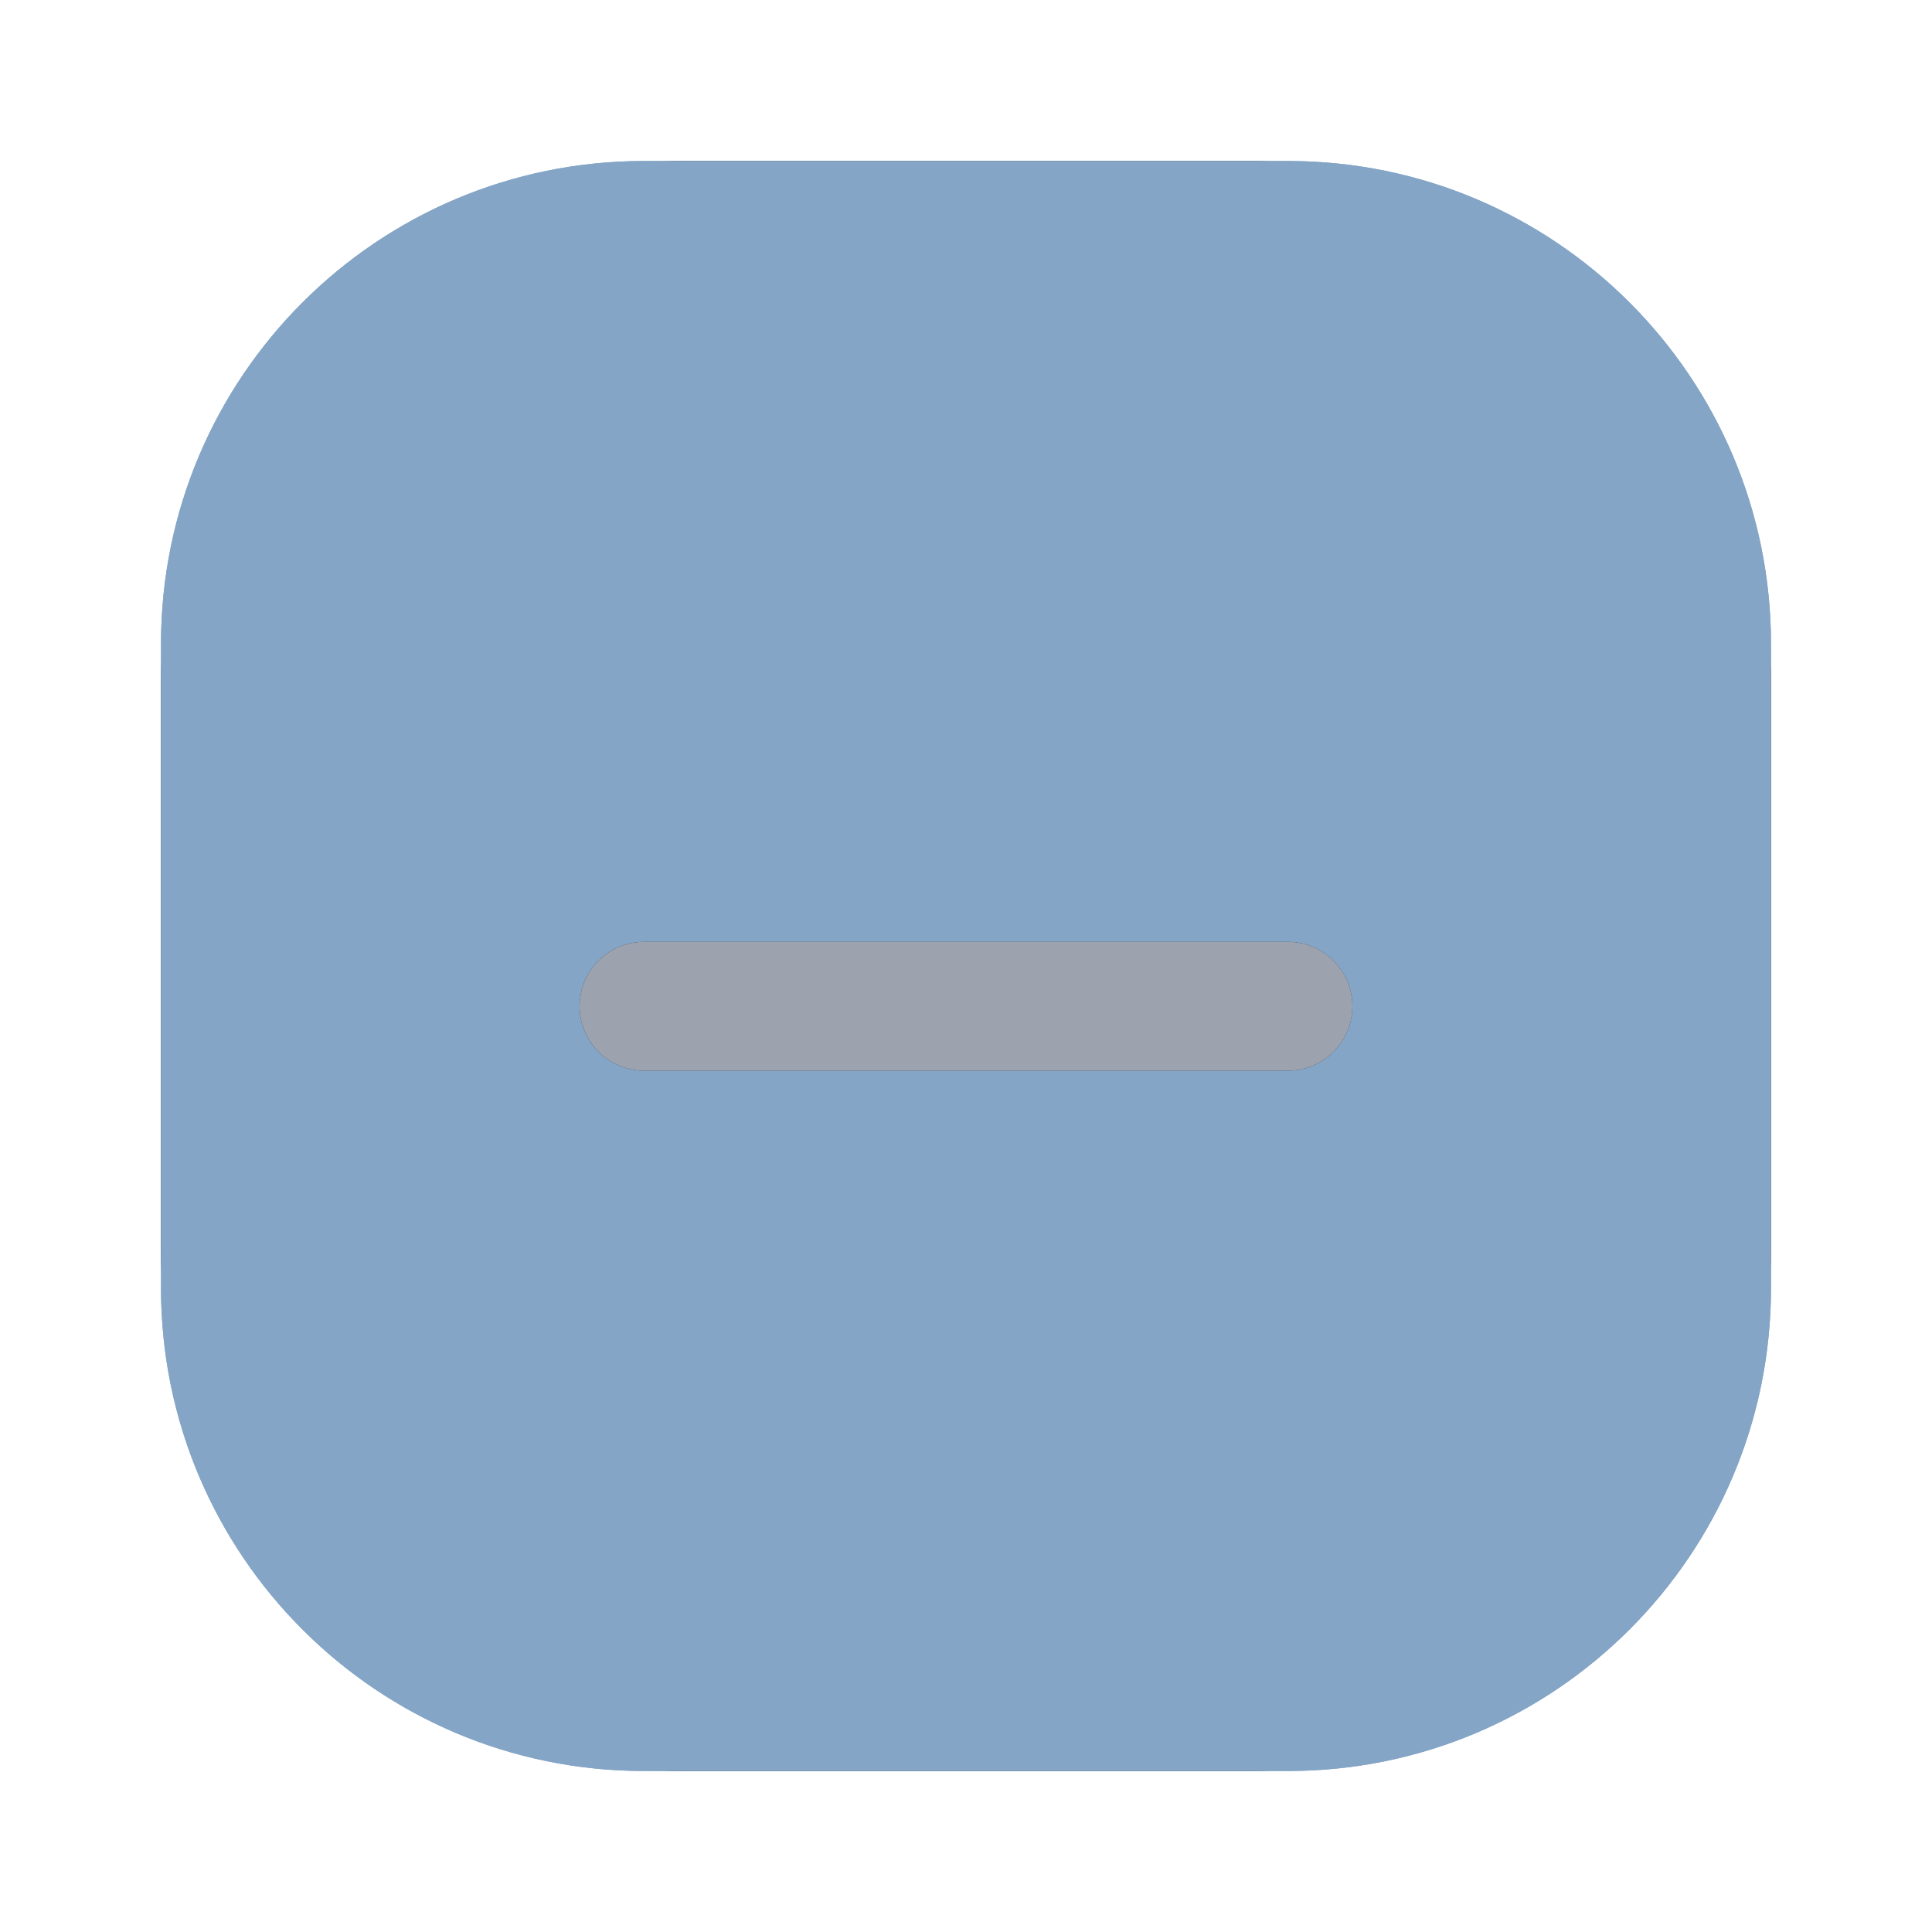
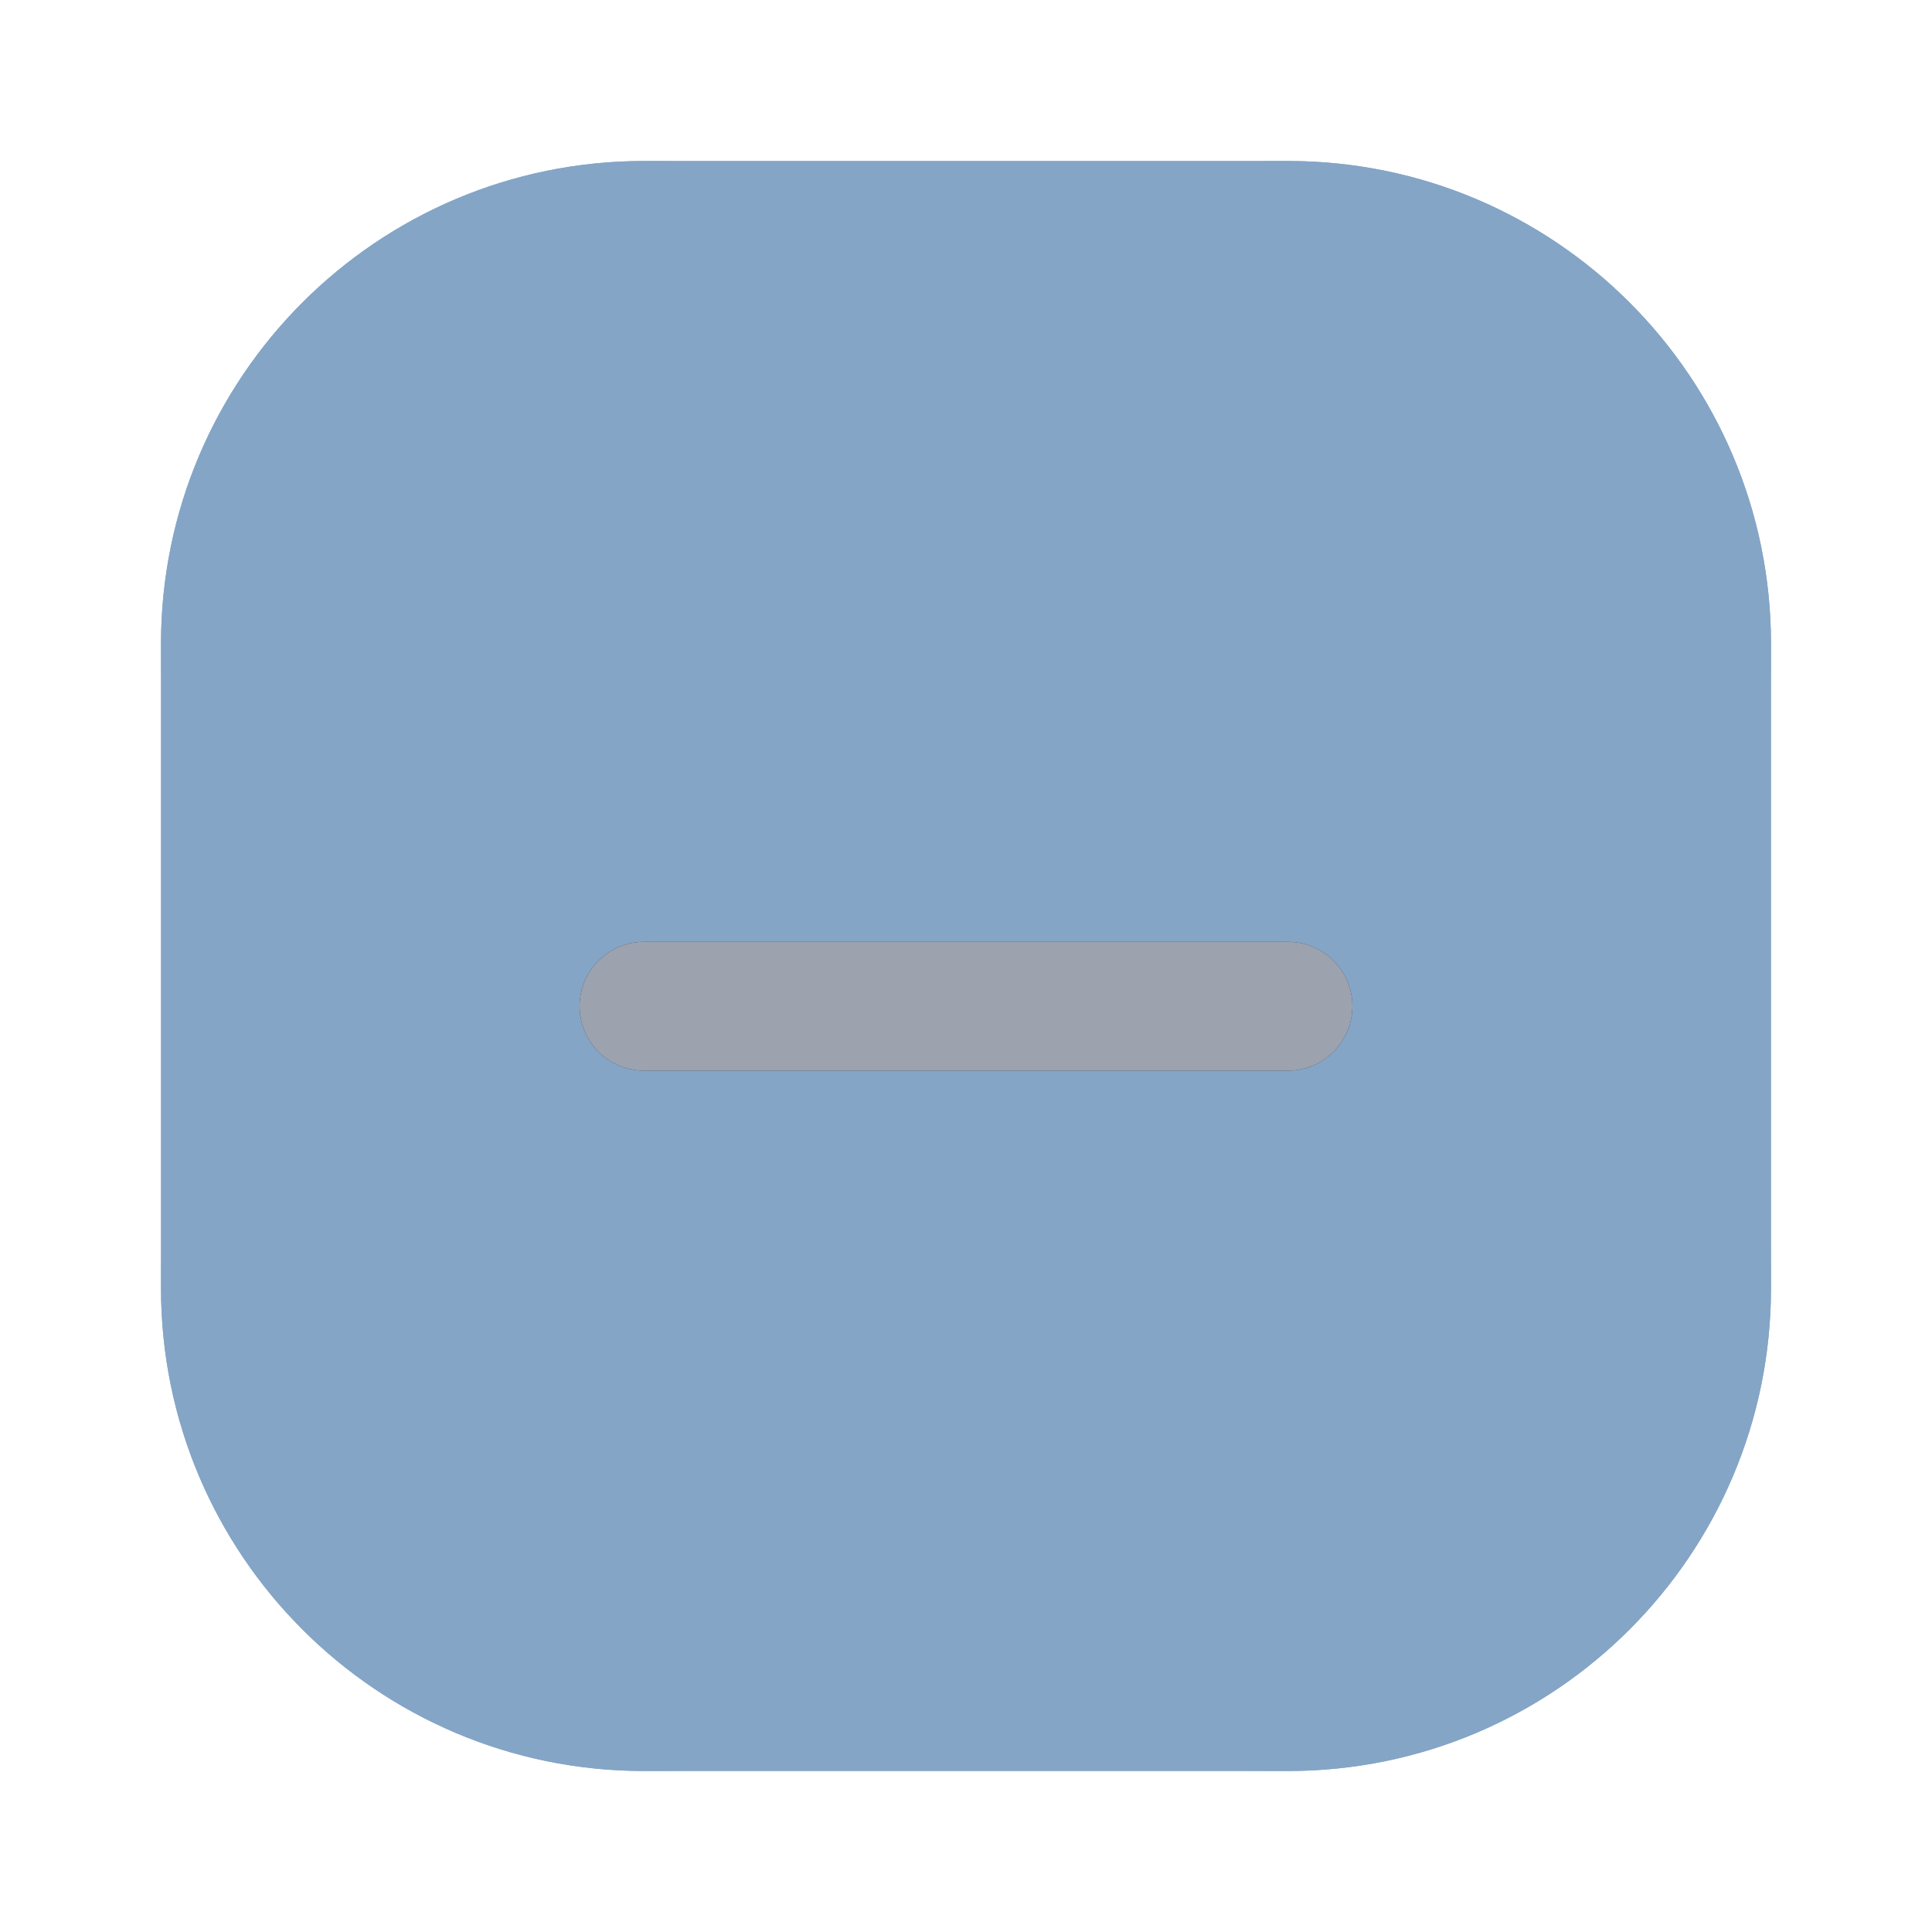
<svg xmlns="http://www.w3.org/2000/svg" width="24" height="24" viewBox="0 0 24 24" version="1.1">
  <g id="active-center">
    <rect x="0" y="0" width="24" height="24" fill="none" stroke="none" />
    <path d="M 8,12.5 L 16,12.5" fill="none" stroke="#ECEFF4" stroke-linecap="round" stroke-linejoin="round" stroke-width="1.6" />
  </g>
  <g id="hover-center">
    <rect x="0" y="0" width="24" height="24" fill="none" stroke="none" />
    <rect x="2.5" y="2.5" width="19" height="19" rx="6" fill="none" stroke="#F3B2B8" stroke-width="1" />
    <path d="M 8,12.5 L 16,12.5" fill="none" stroke="#F3B2B8" stroke-linecap="round" stroke-linejoin="round" stroke-width="1.6" />
  </g>
  <g id="pressed-center">
    <rect x="0" y="0" width="24" height="24" fill="none" stroke="none" />
    <rect x="2" y="2" width="20" height="20" rx="6" fill="#84A5C6" />
    <path d="M 8,12.5 L 16,12.5" fill="none" stroke="#2E3440" stroke-linecap="round" stroke-linejoin="round" stroke-width="1.6" />
  </g>
  <g id="deactivated-center">
    <rect x="0" y="0" width="24" height="24" fill="none" stroke="none" />
    <path d="M 8,12.5 L 16,12.5" fill="none" stroke="#A1A7B4" stroke-linecap="round" stroke-linejoin="round" stroke-width="1.6" />
  </g>
  <g id="inactive-center">
    <rect x="0" y="0" width="24" height="24" fill="none" stroke="none" />
    <path d="M 8,12.5 L 16,12.5" fill="none" stroke="#D8DEE9" stroke-linecap="round" stroke-linejoin="round" stroke-width="1.6" />
  </g>
  <g id="hover-inactive-center">
    <rect x="0" y="0" width="24" height="24" fill="none" stroke="none" />
-     <rect x="2.5" y="2.5" width="19" height="19" rx="6" fill="none" stroke="#464C5C" stroke-width="1" />
+     <rect x="2.5" y="2.5" width="19" height="19" rx="6" fill="none" stroke="#D8DEE9" stroke-width="1" />
    <path d="M 8,12.5 L 16,12.5" fill="none" stroke="#D8DEE9" stroke-linecap="round" stroke-linejoin="round" stroke-width="1.6" />
  </g>
  <g id="pressed-inactive-center">
    <rect x="0" y="0" width="24" height="24" fill="none" stroke="none" />
    <rect x="2" y="2" width="20" height="20" rx="6" fill="#84A5C6" />
    <path d="M 8,12.5 L 16,12.5" fill="none" stroke="#2E3440" stroke-linecap="round" stroke-linejoin="round" stroke-width="1.6" />
  </g>
  <g id="deactivated-inactive-center">
    <rect x="0" y="0" width="24" height="24" fill="none" stroke="none" />
    <path d="M 8,12.5 L 16,12.5" fill="none" stroke="#9CA2AE" stroke-linecap="round" stroke-linejoin="round" stroke-width="1.6" />
  </g>
</svg>
